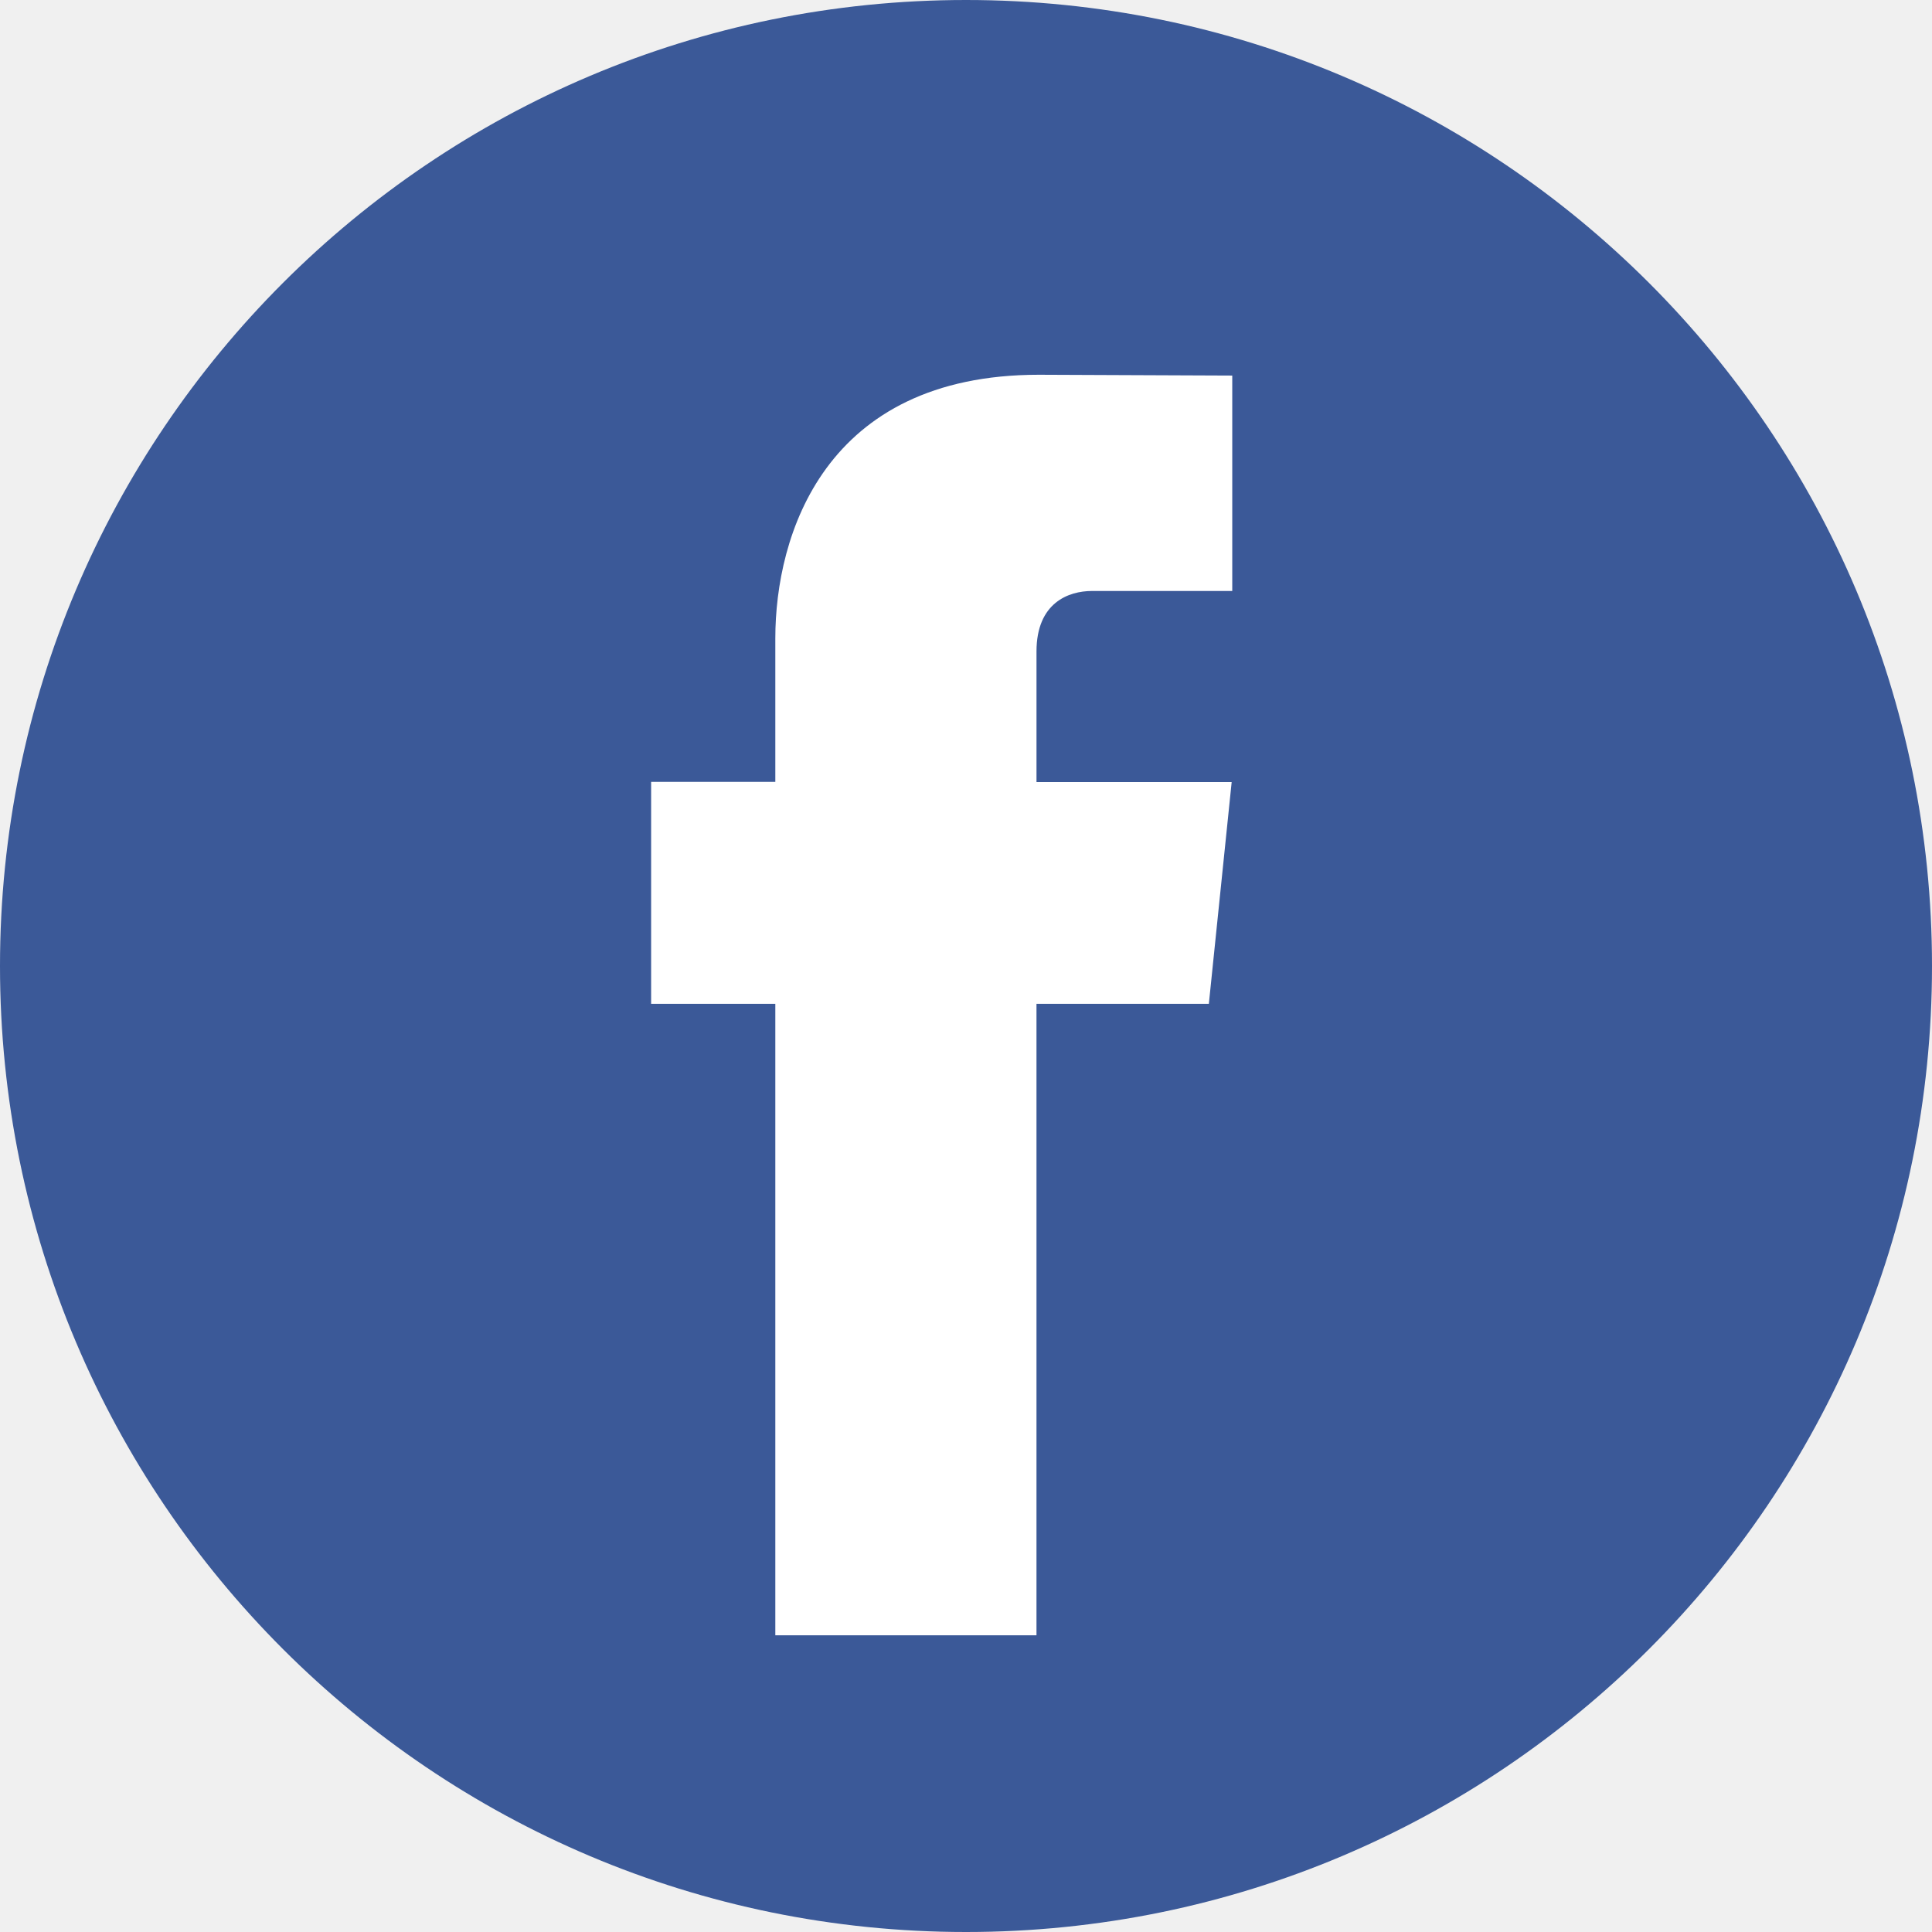
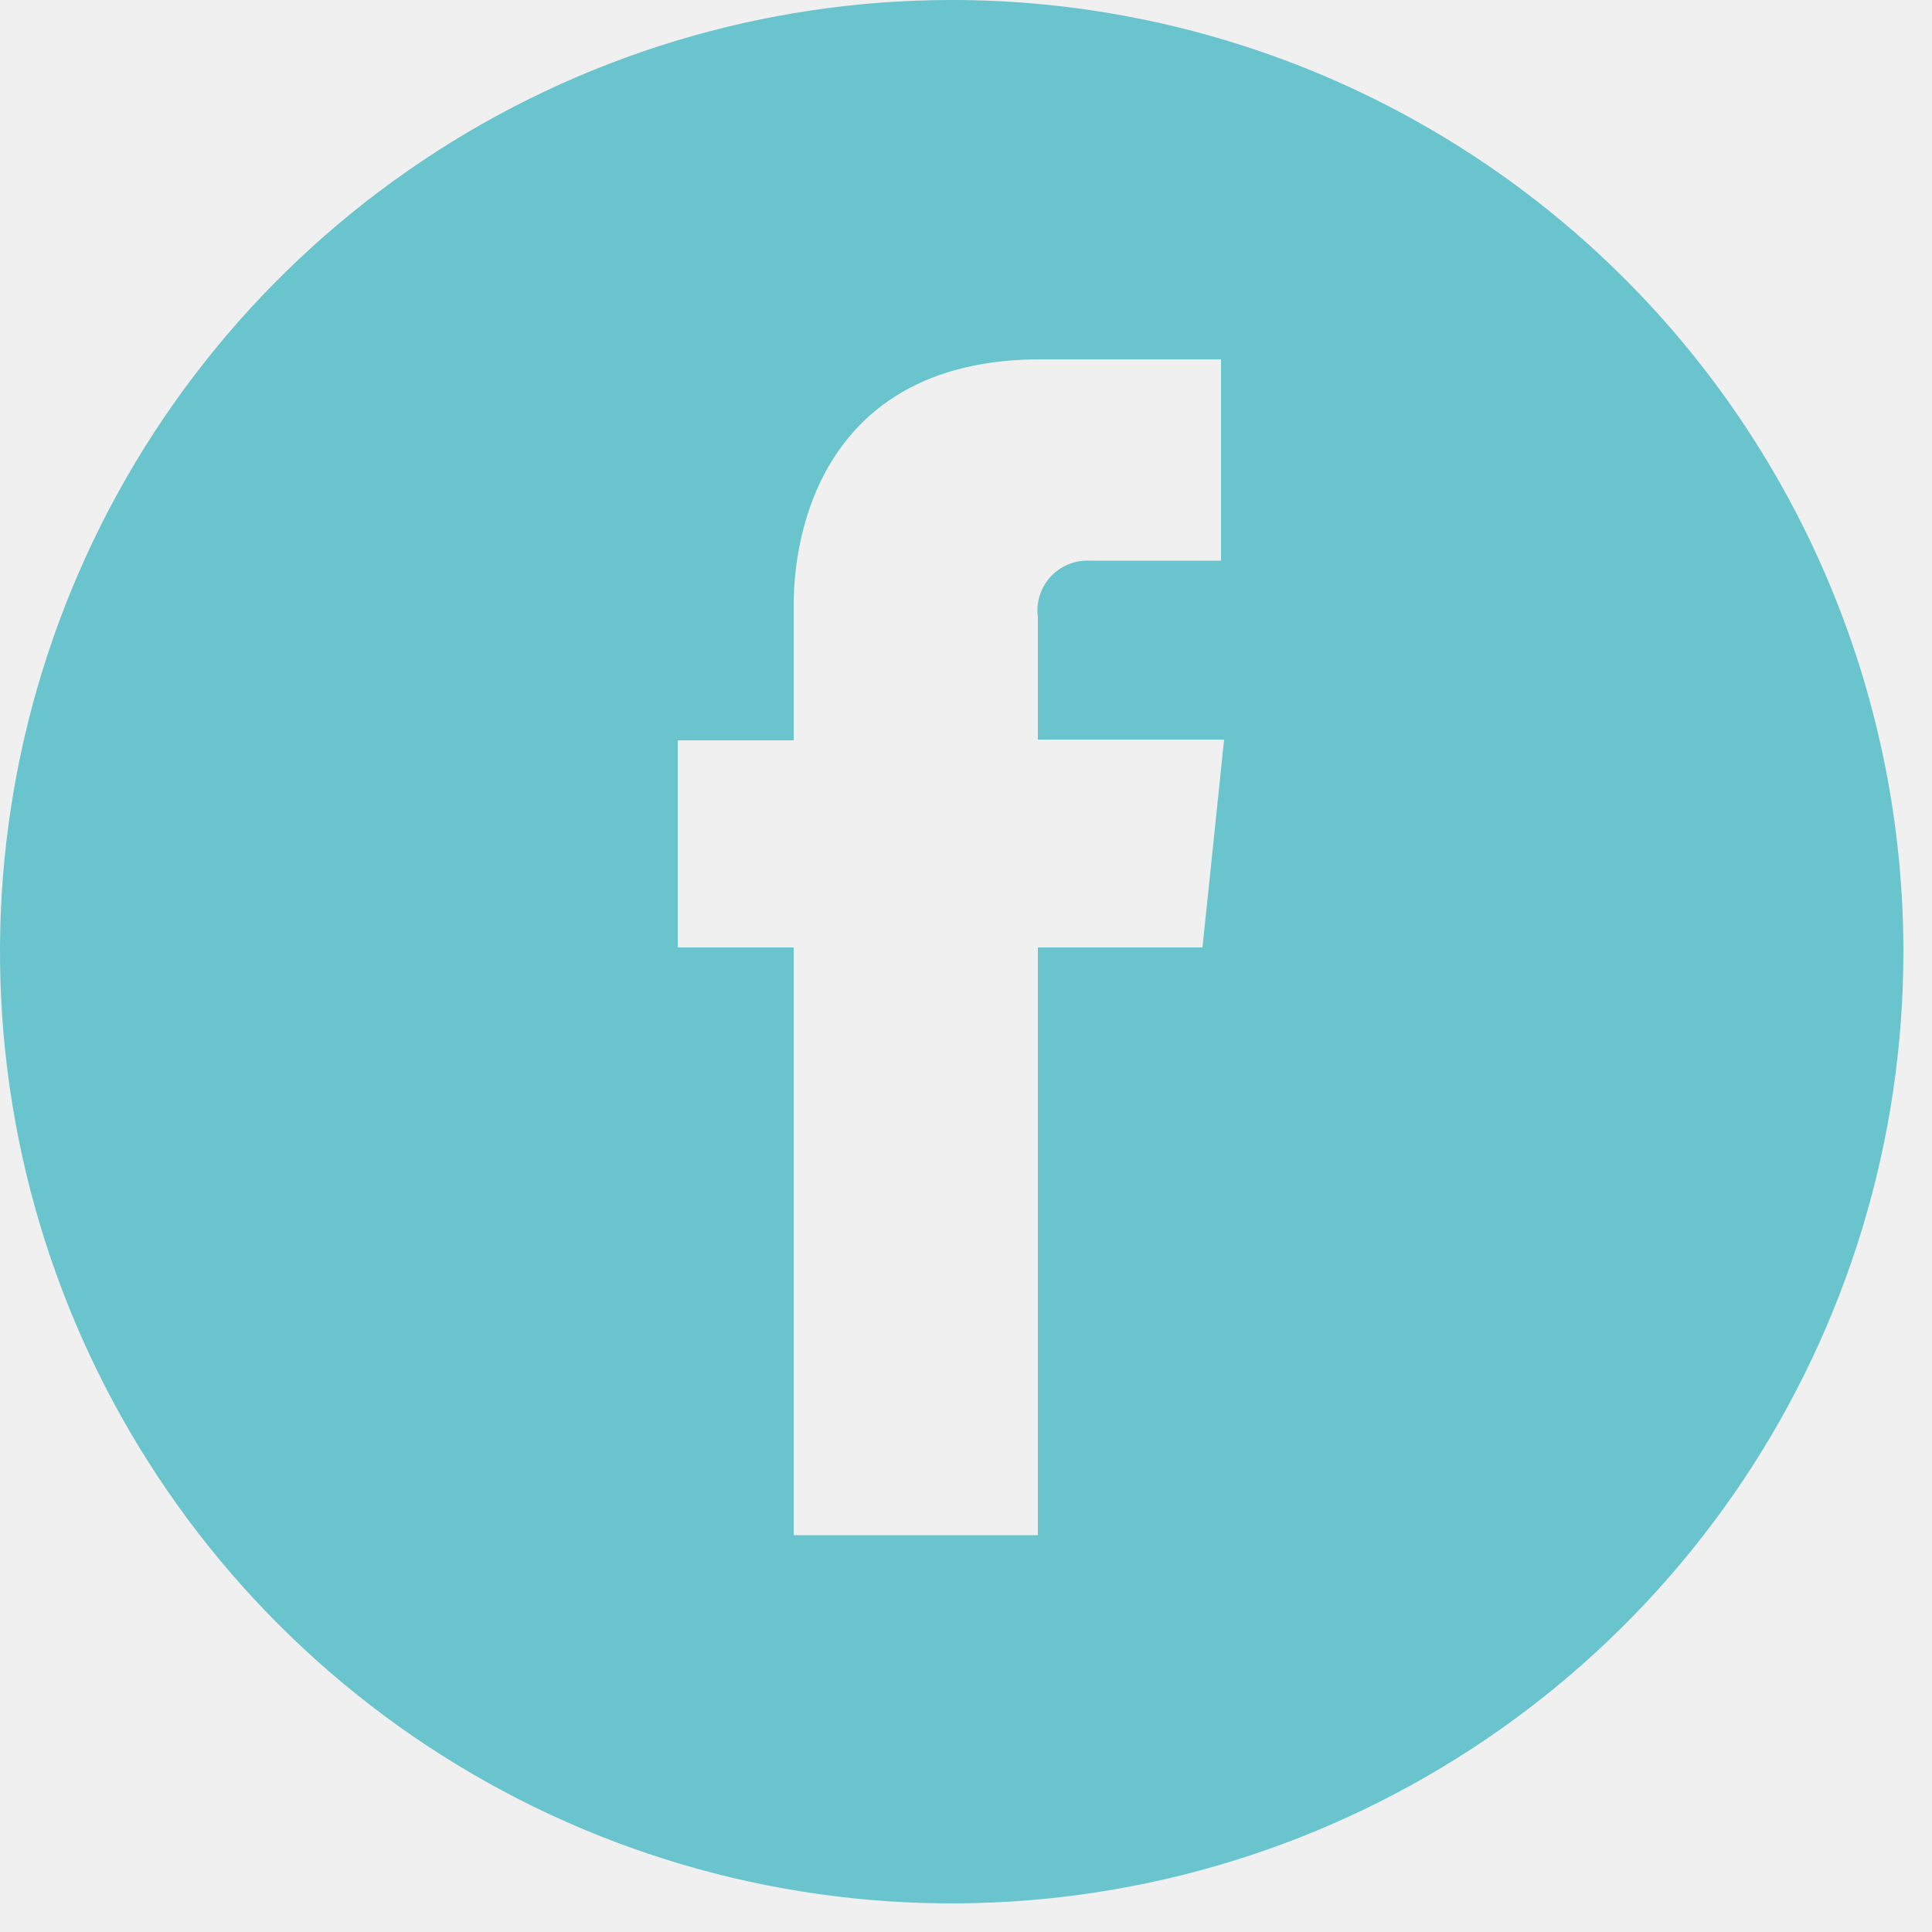
- <svg xmlns="http://www.w3.org/2000/svg" version="1.1" id="Capa_1" x="0px" y="0px" viewBox="0 0 112.196 112.196" style="enable-background:new 0 0 112.196 112.196;" xml:space="preserve">
-   <g>
-     <circle style="fill:#3B5998;" cx="56.098" cy="56.098" r="56.098" />
-     <path style="fill:#FFFFFF;" d="M70.201,58.294h-10.01v36.672H45.025V58.294h-7.213V45.406h7.213v-8.34   c0-5.964,2.833-15.303,15.301-15.303L71.56,21.81v12.51h-8.151c-1.337,0-3.217,0.668-3.217,3.513v7.585h11.334L70.201,58.294z" />
+ <svg xmlns="http://www.w3.org/2000/svg" width="50" height="50" viewBox="0 0 50 50" fill="none">
+   <g id="facebook">
+     <path id="Vector" d="M24.61 8.12092e-06C19.739 0.004 14.979 1.452 10.932 4.161C6.884 6.869 3.73 10.717 1.869 15.218C0.008 19.719 -0.477 24.671 0.476 29.447C1.428 34.224 3.776 38.611 7.221 42.053C10.666 45.496 15.055 47.84 19.832 48.788C24.61 49.737 29.561 49.248 34.06 47.383C38.559 45.519 42.405 42.362 45.111 38.312C47.816 34.262 49.26 29.5 49.26 24.63C49.26 21.394 48.622 18.189 47.383 15.2C46.144 12.21 44.328 9.494 42.039 7.207C39.75 4.92 37.032 3.106 34.042 1.869C31.051 0.633 27.846 -0.003 24.61 8.12092e-06V8.12092e-06ZM31.12 24.52H26.86V39.73H20.54V24.52H17.54V19.16H20.54V15.68C20.54 13.19 21.72 9.3 26.92 9.3H31.6V14.51H28.2C28.011 14.501 27.823 14.534 27.648 14.606C27.473 14.678 27.316 14.787 27.188 14.926C27.06 15.066 26.965 15.231 26.908 15.412C26.851 15.592 26.835 15.783 26.86 15.97V19.14H31.68L31.12 24.52Z" fill="#69C4CD" />
  </g>
</svg>
